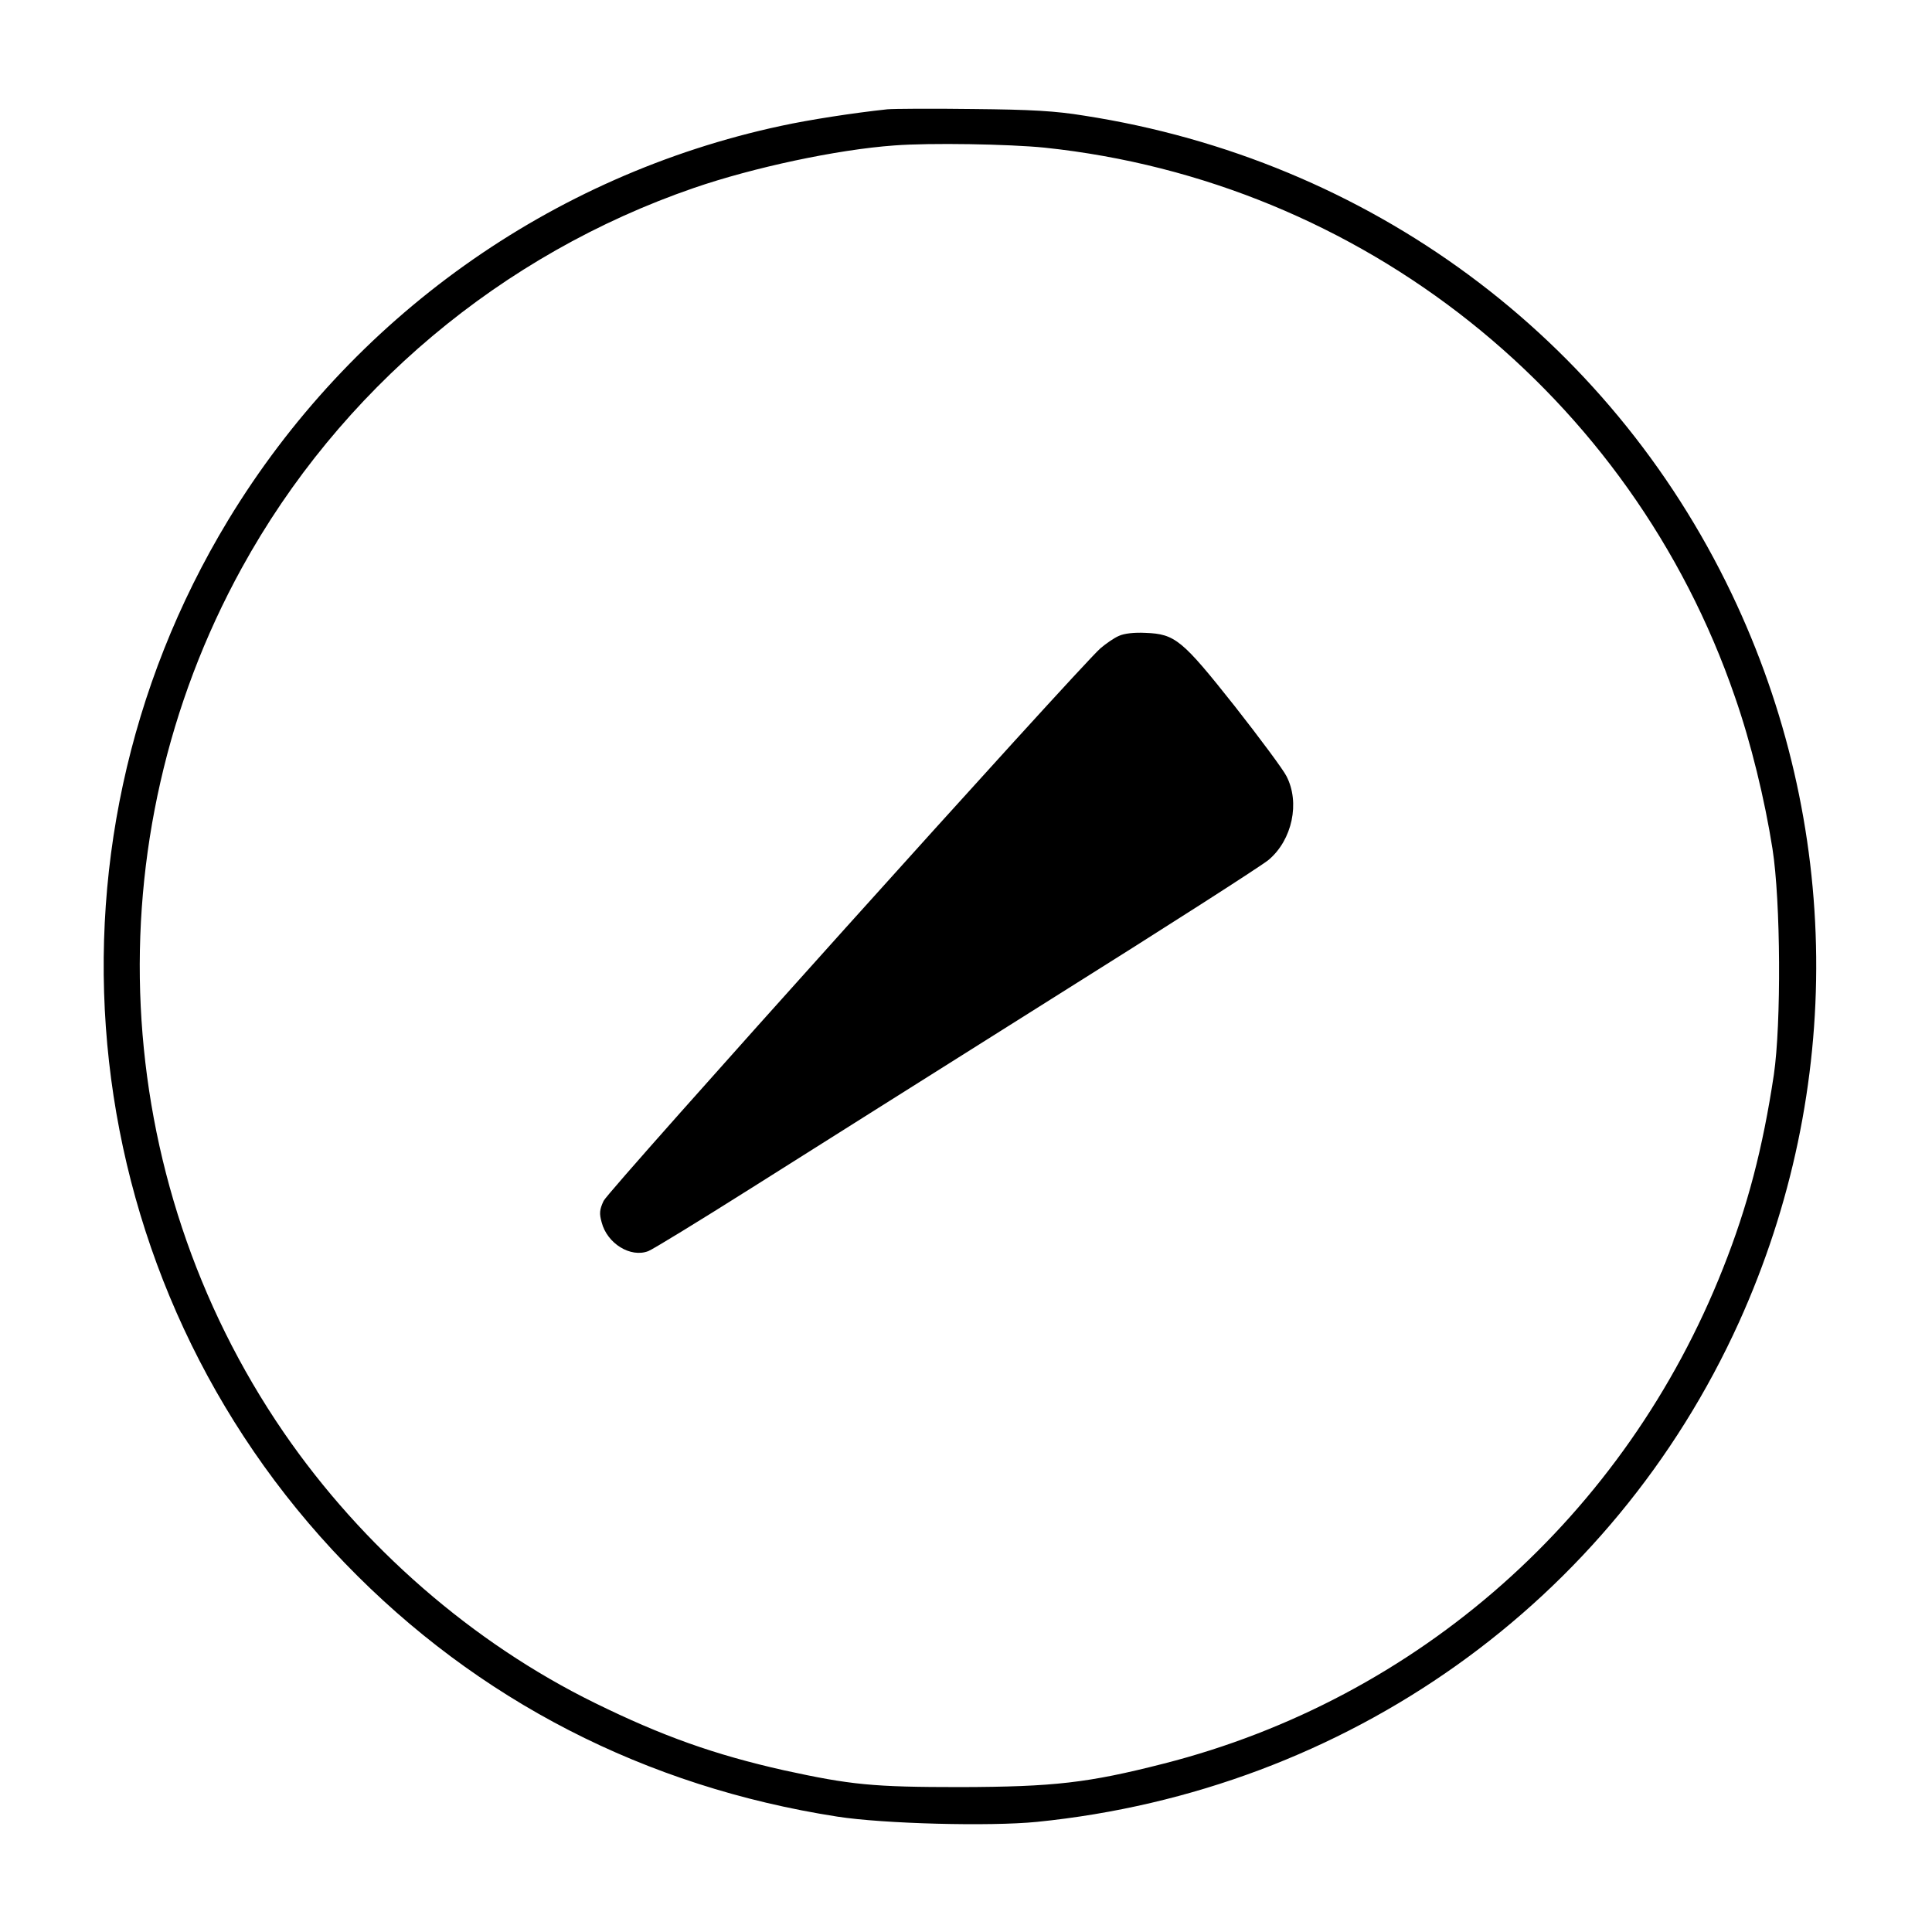
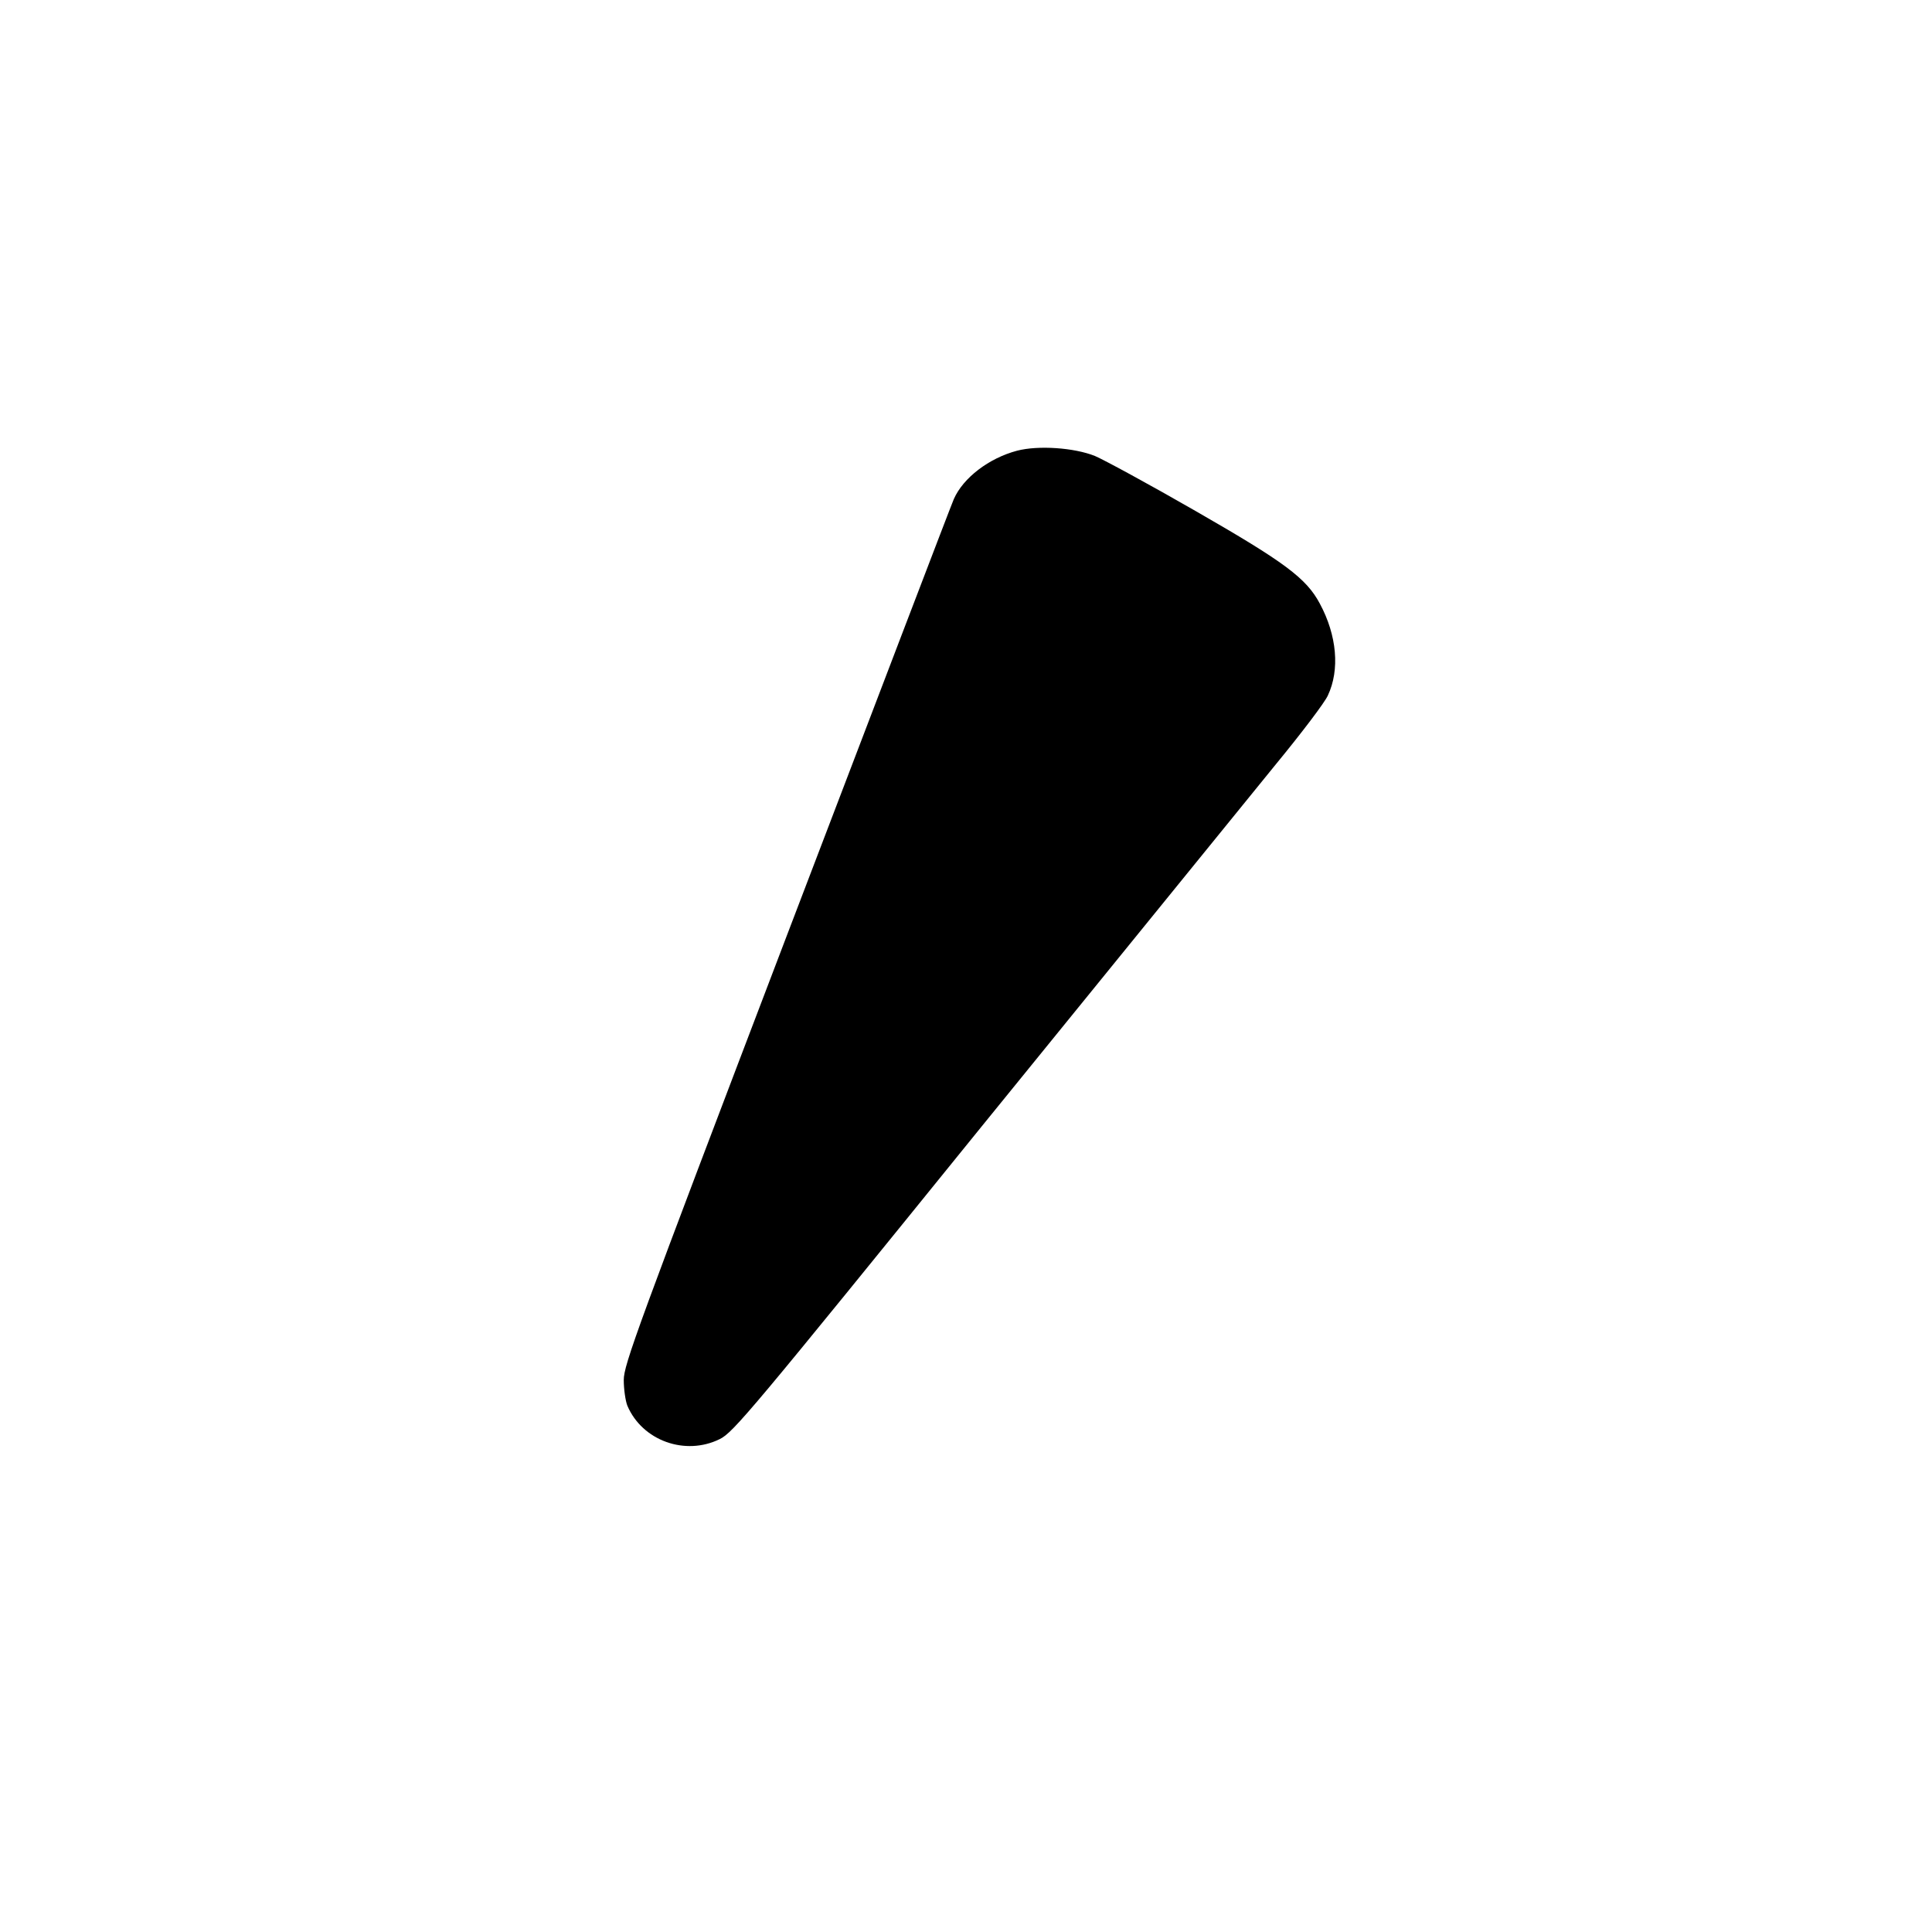
<svg xmlns="http://www.w3.org/2000/svg" version="1.0" width="700pt" height="700pt" viewBox="0 0 700 700" preserveAspectRatio="xMidYMid meet">
  <g transform="translate(0,700) scale(0.1,-0.1)" fill="#000000" stroke="none">
-     <path d="M3215 6604 c-122 -13 -284 -38 -385 -60 -835 -179 -1558 -695 -2003 -1428 -733 -1210 -560 -2763 423 -3780 480 -497 1089 -810 1784 -918 167 -26 552 -36 723 -19 1123 113 2084 796 2544 1811 382 845 372 1804 -27 2639 -445 931 -1314 1572 -2346 1732 -104 17 -191 22 -403 24 -148 2 -288 1 -310 -1z m570 -139 c1149 -121 2126 -898 2501 -1990 58 -166 108 -372 136 -550 30 -190 32 -635 5 -819 -40 -266 -95 -477 -184 -701 -354 -896 -1104 -1560 -2027 -1795 -274 -70 -398 -84 -736 -85 -317 0 -397 8 -640 61 -249 56 -439 123 -685 244 -442 217 -842 565 -1127 980 -636 927 -695 2145 -152 3132 354 644 941 1137 1638 1377 215 74 518 139 726 154 129 10 416 5 545 -8z" />
-     <path d="M4054 4696 c-17 -7 -47 -28 -67 -45 -80 -71 -1783 -1964 -1800 -2002 -15 -32 -16 -46 -7 -78 20 -77 105 -129 169 -104 14 5 181 107 371 227 190 120 680 429 1090 687 410 257 764 484 787 504 85 72 114 207 64 303 -12 24 -96 137 -187 253 -191 241 -216 262 -324 266 -40 2 -77 -2 -96 -11z" />
+     <path d="M3685 5367 c-102 -27 -195 -98 -229 -175 -9 -20 -281 -733 -606 -1584 -544 -1427 -590 -1553 -590 -1608 0 -33 6 -75 13 -93 54 -127 210 -183 335 -121 49 24 115 103 949 1133 494 608 973 1198 1065 1311 93 113 178 225 189 250 44 93 33 218 -29 333 -49 92 -127 150 -451 336 -167 96 -331 185 -364 199 -75 30 -205 39 -282 19z" />
  </g>
</svg>
